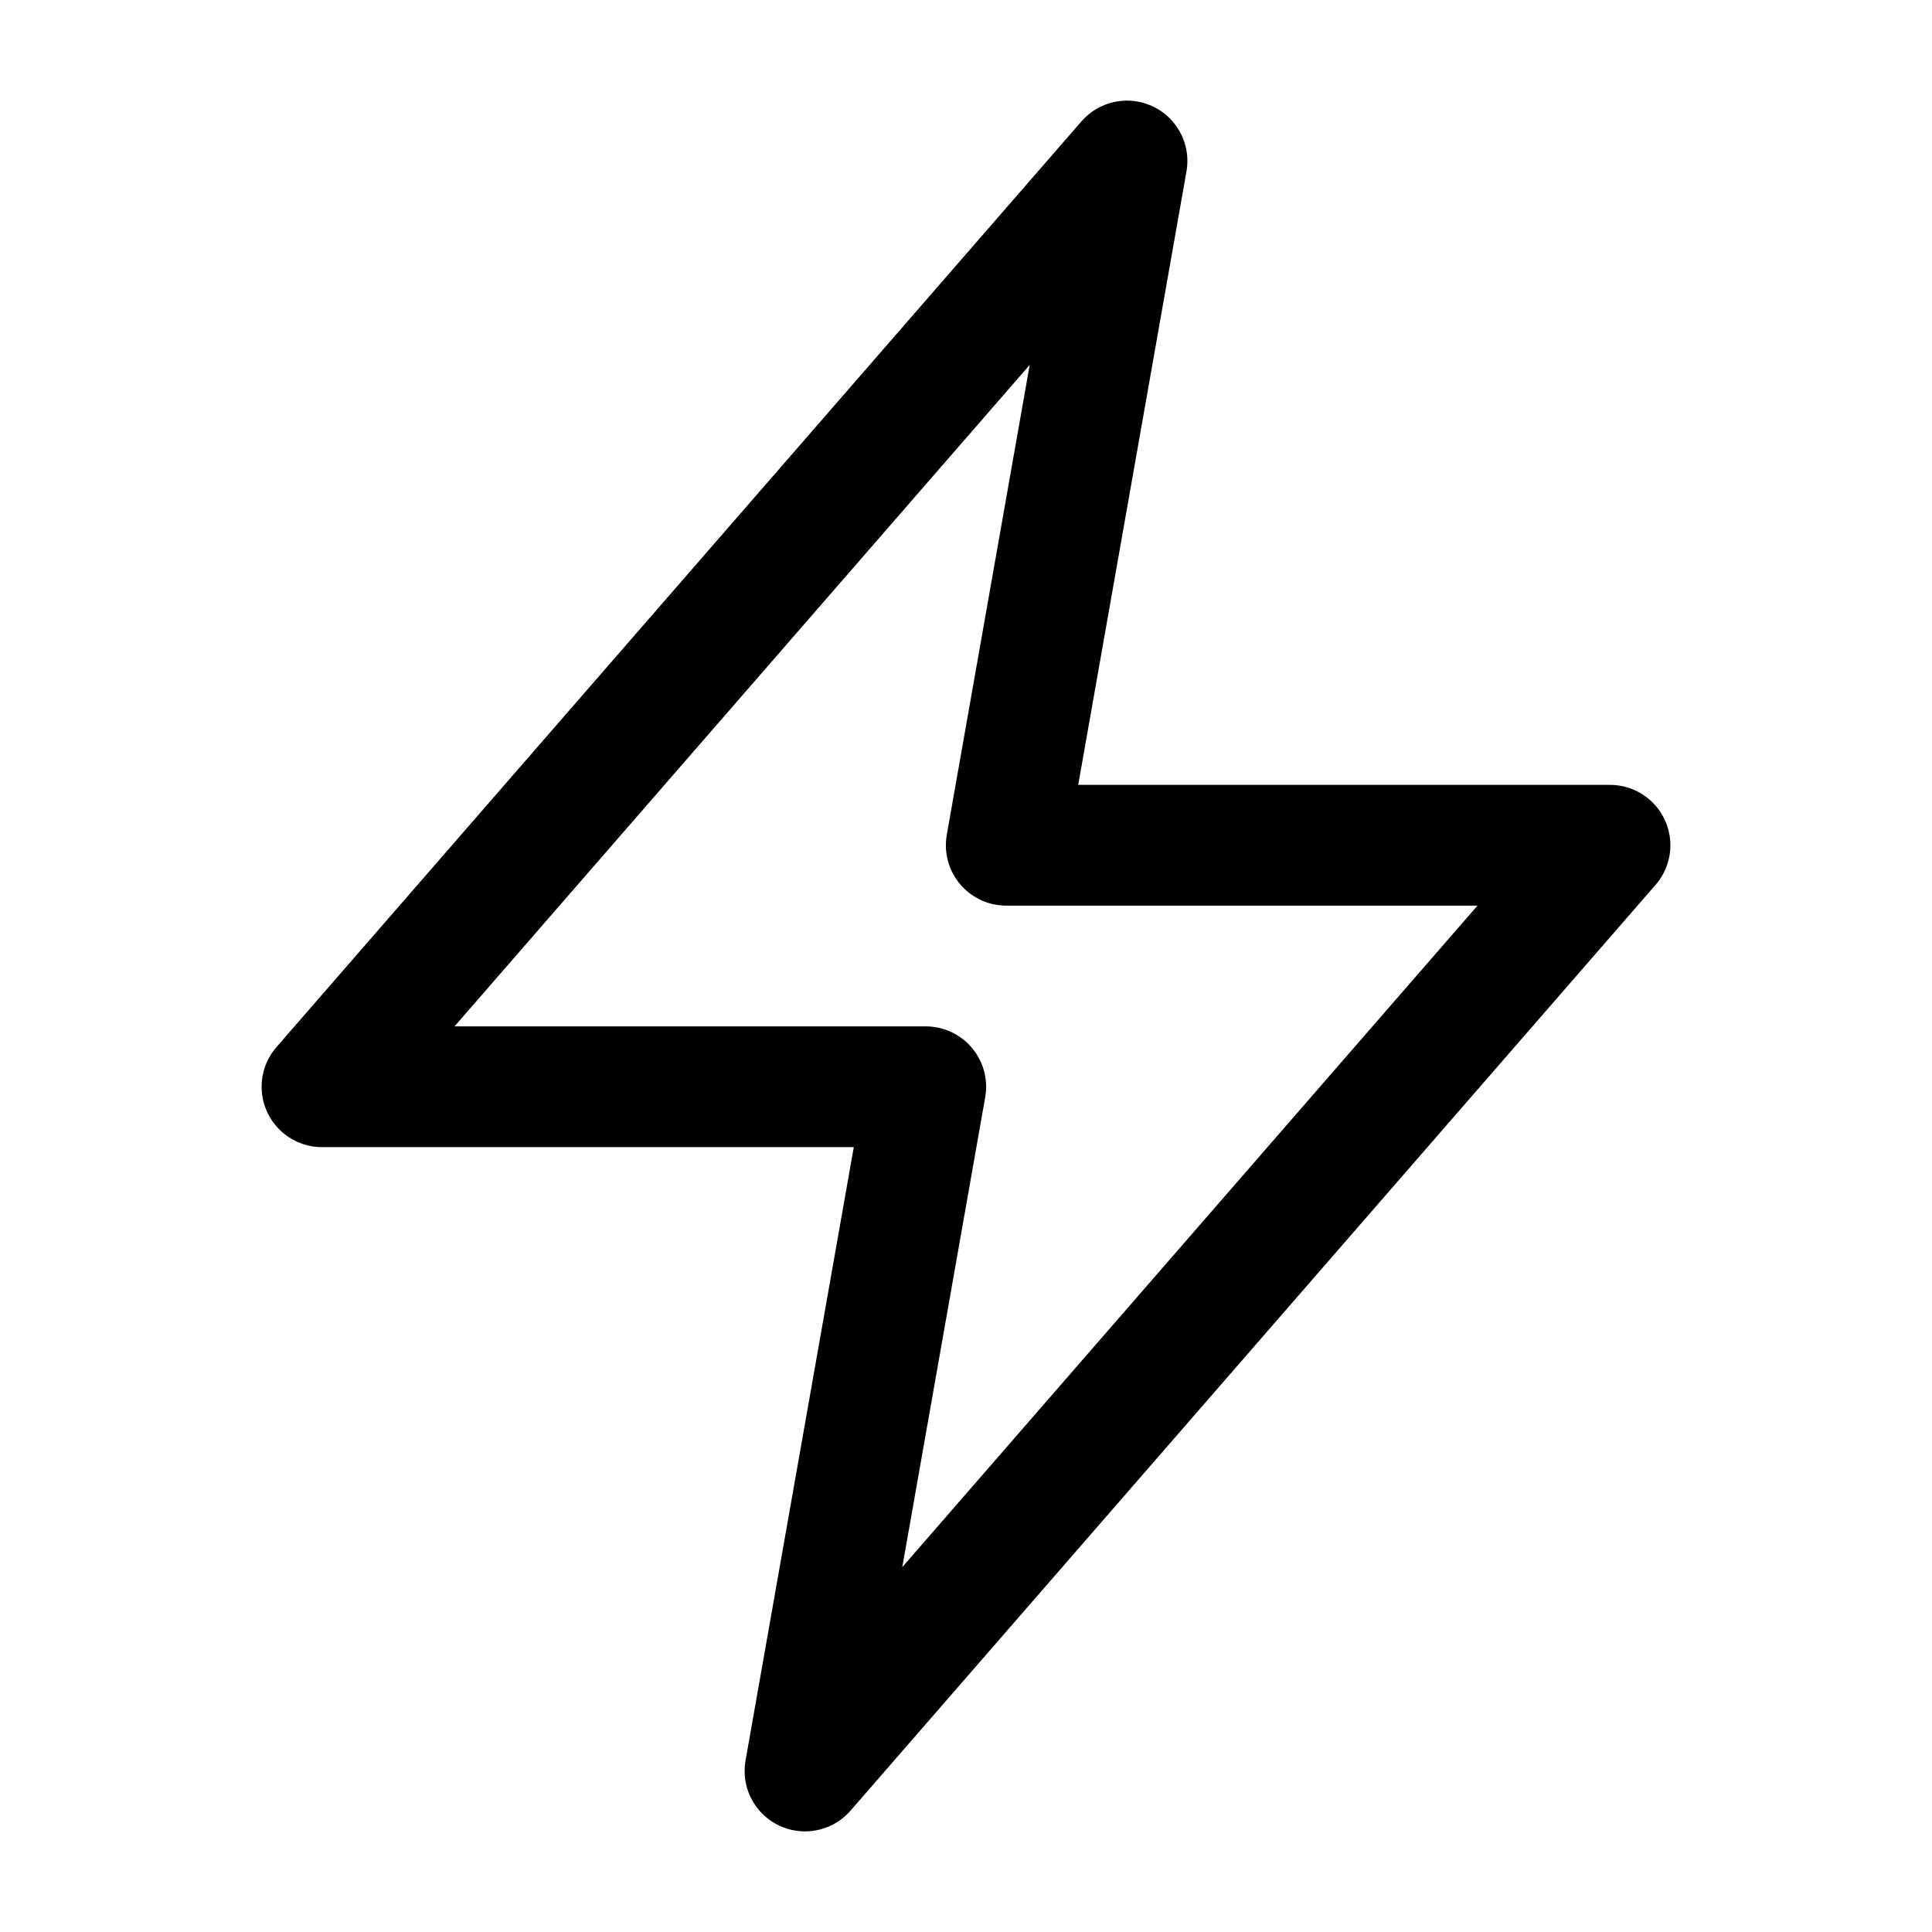
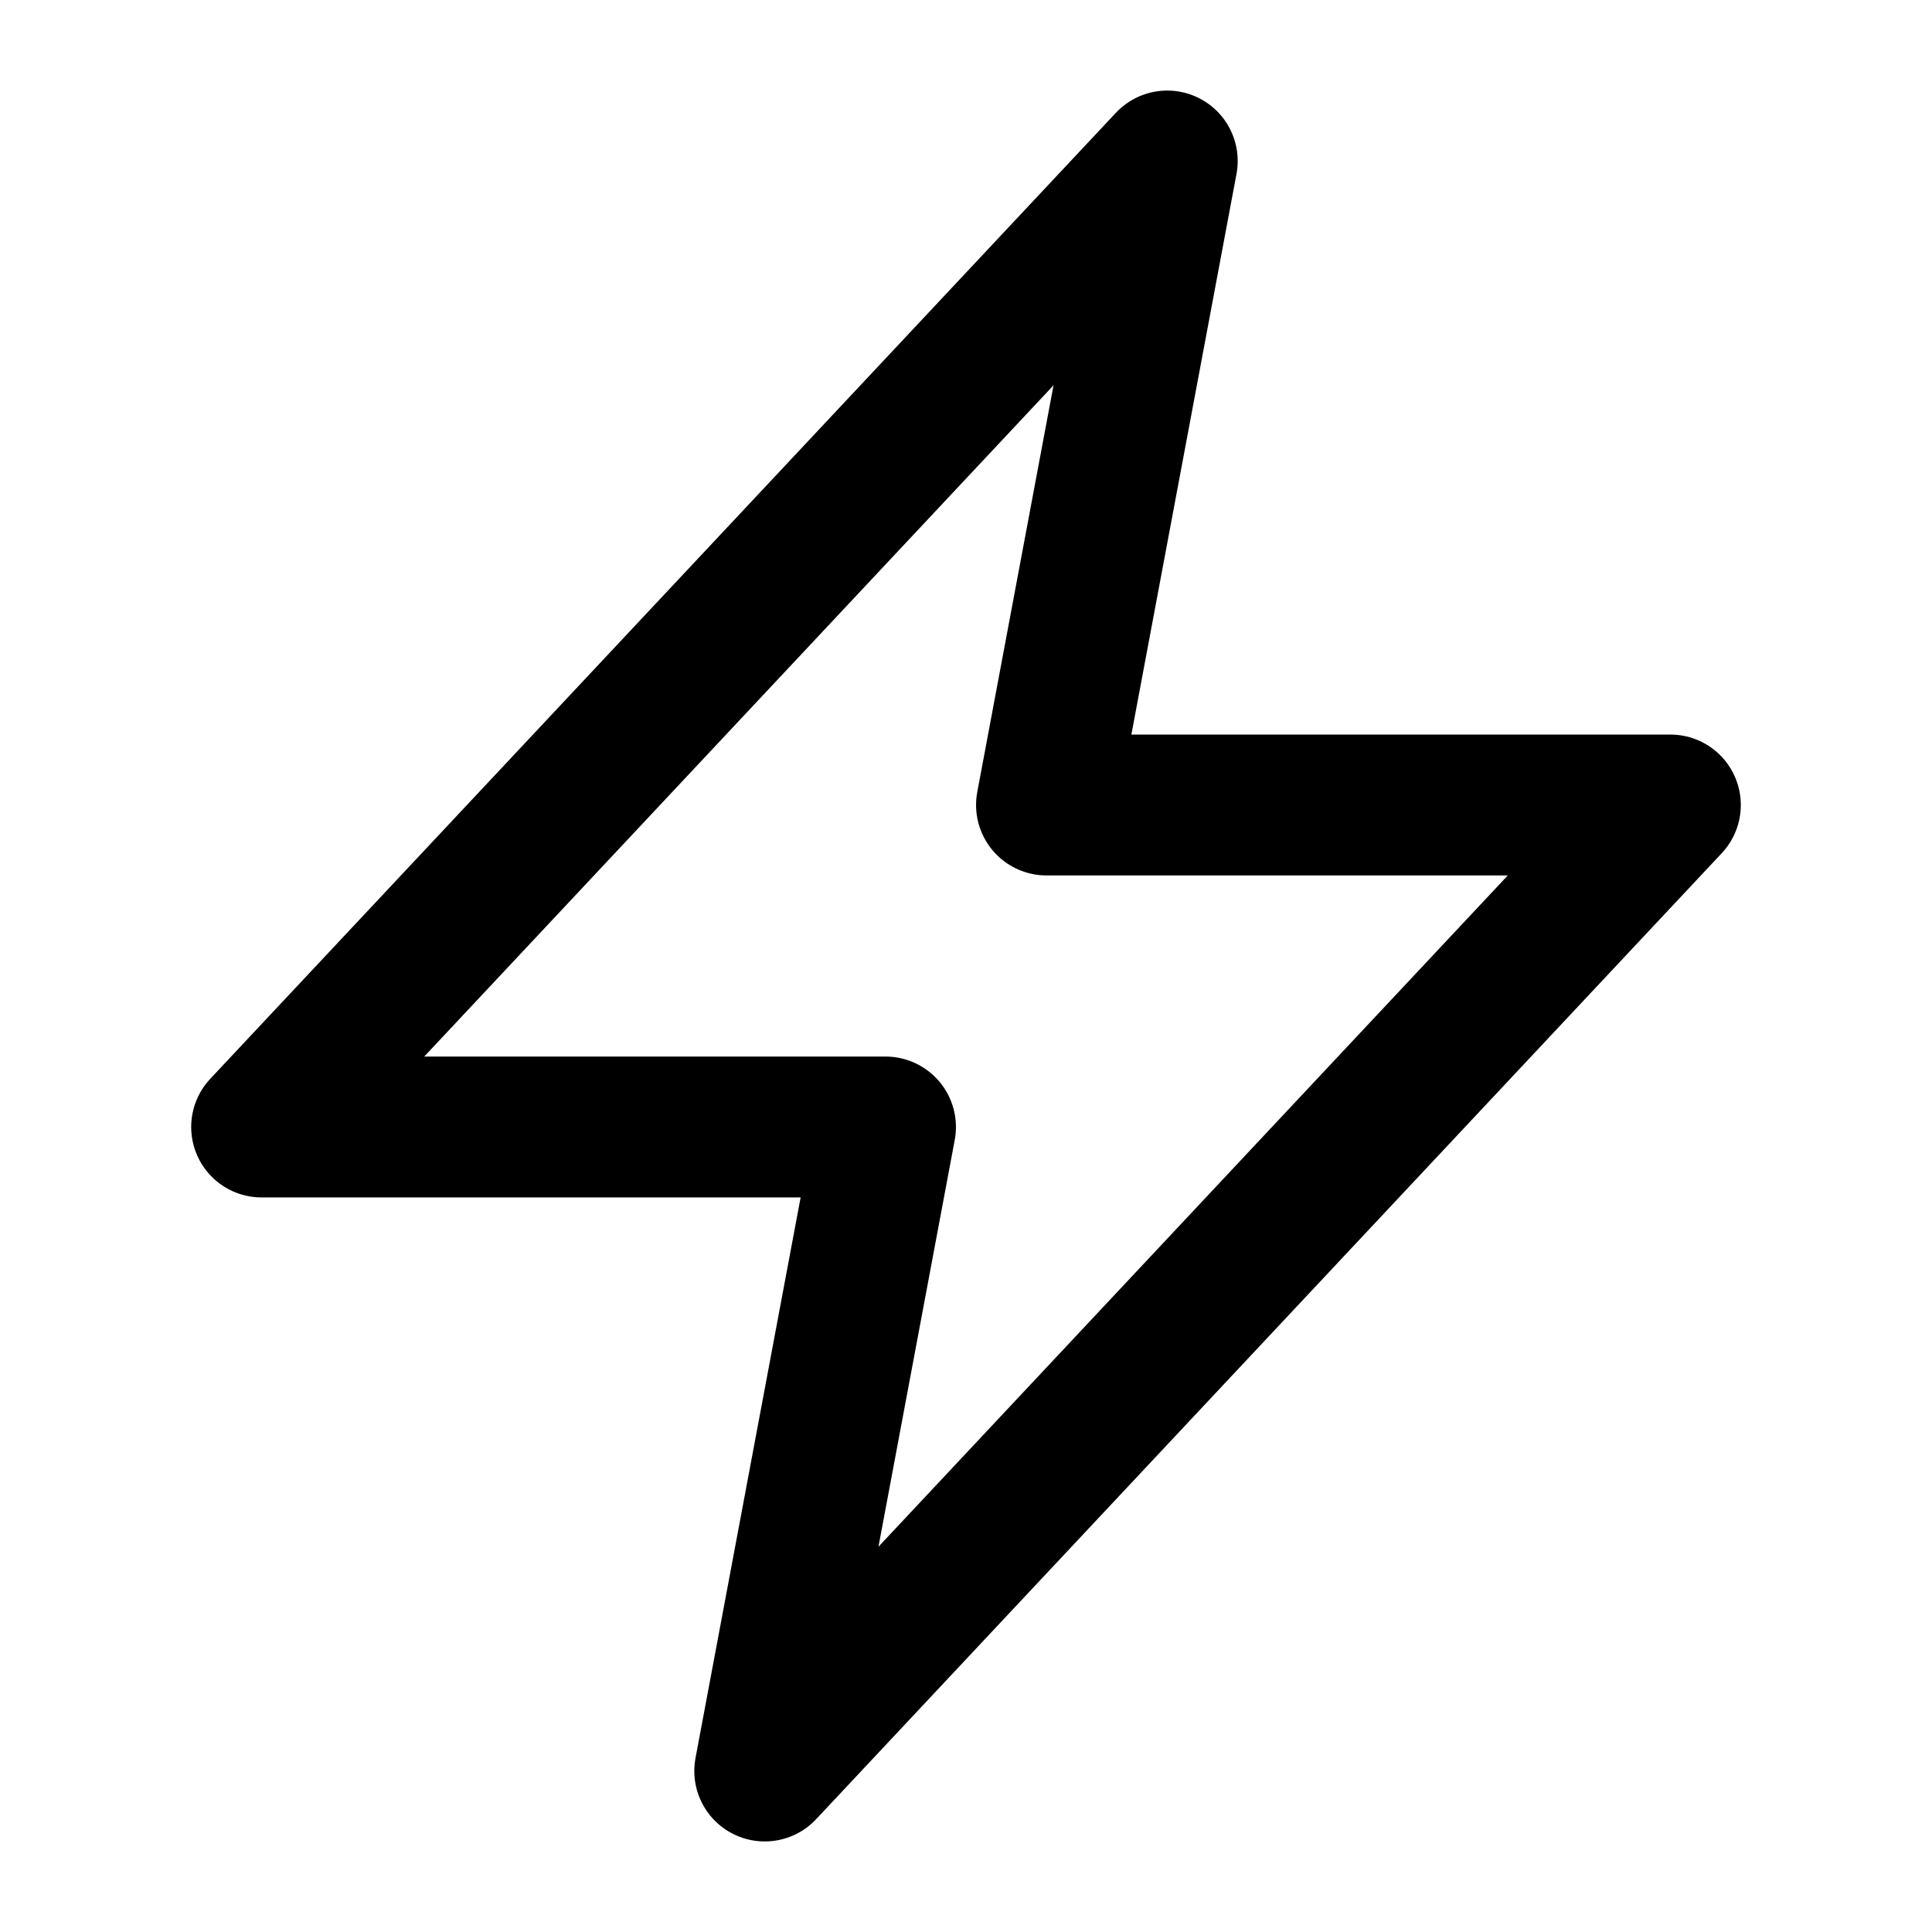
- <svg xmlns="http://www.w3.org/2000/svg" width="24" height="24" viewBox="0 0 24 24" fill="none" stroke="currentColor" stroke-width="1.5" stroke-linecap="round" stroke-linejoin="round" class="li li-outline">
-   <path d="M14 2L4 13.5L11.5 13.5L10 22L20 10.5L12.5 10.5Z" />
+ <svg xmlns="http://www.w3.org/2000/svg" width="24" height="24" viewBox="0 0 24 24" fill="none" stroke="currentColor" stroke-width="1.75" stroke-linecap="round" stroke-linejoin="round" class="li li-outline">
+   <path d="M14.5 2L3.25 14L11 14L9.5 22L20.75 10L13 10Z" />
</svg>
